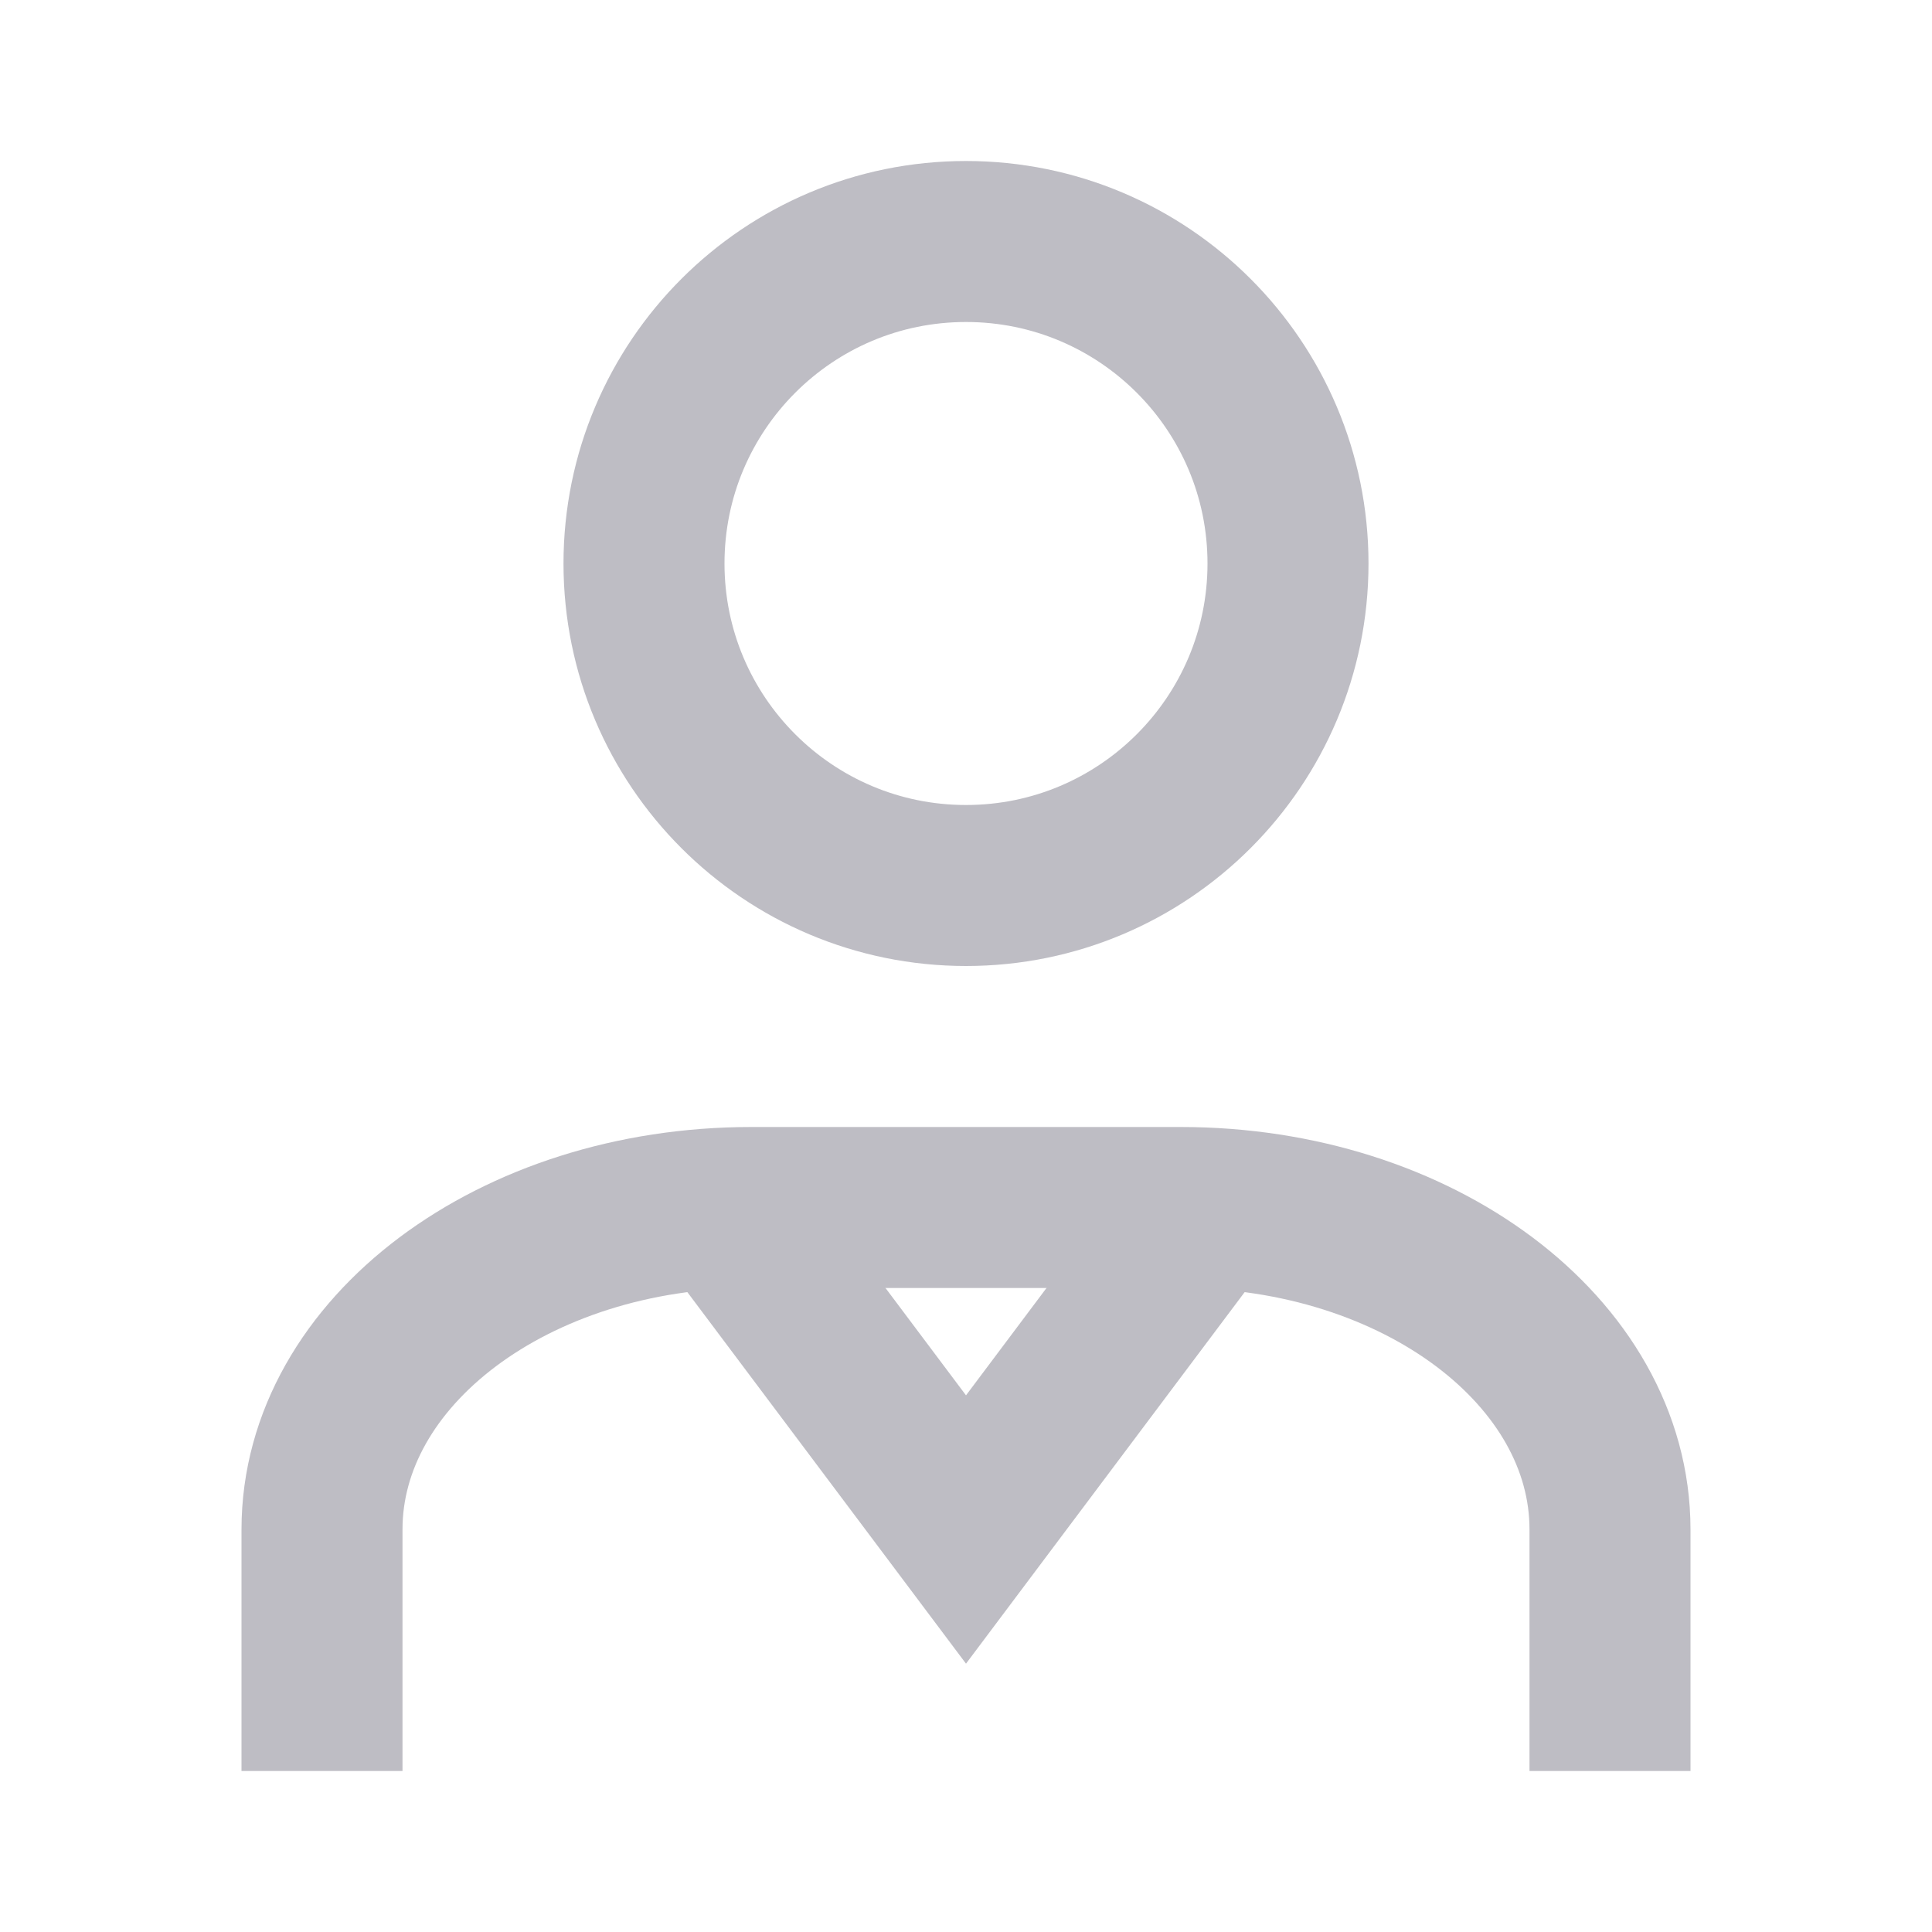
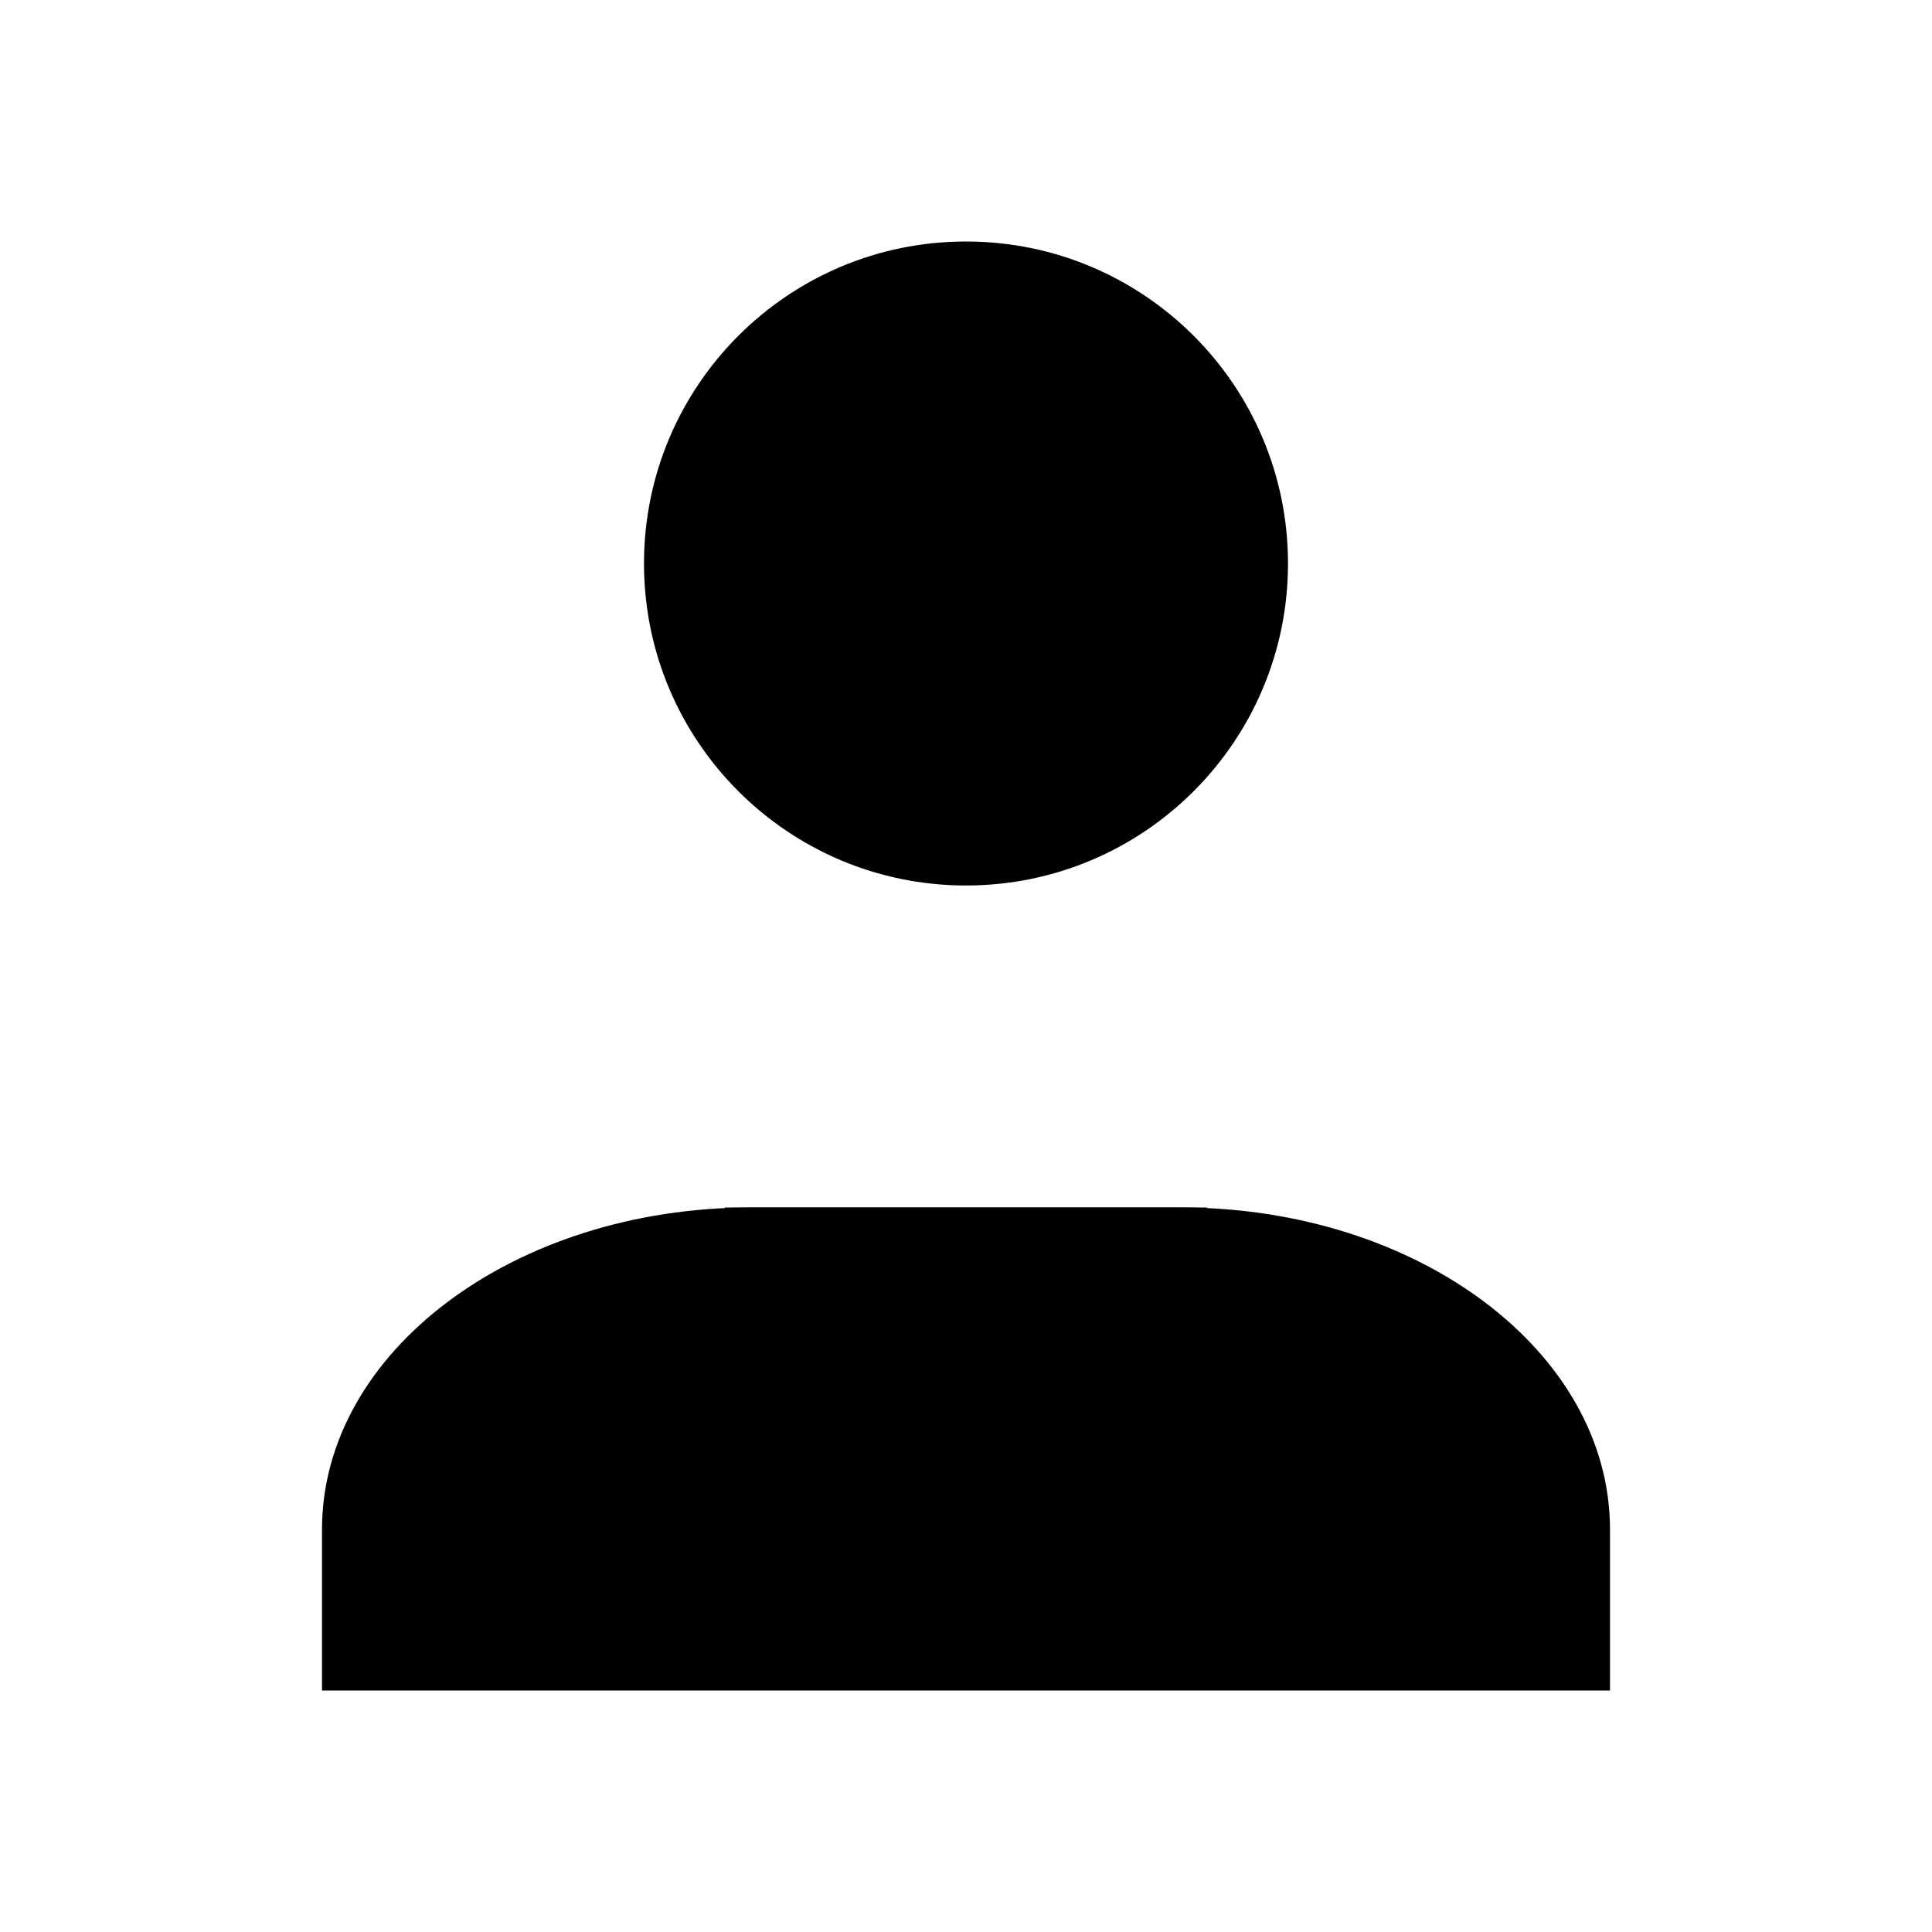
- <svg xmlns="http://www.w3.org/2000/svg" width="24" height="24" viewBox="0 0 24 24" fill="none">
-   <circle cx="12" cy="7" r="4" stroke="#BEBDC4" stroke-width="2" stroke-linecap="round" stroke-linejoin="round" />
-   <path d="M4 21V19C4 16.791 6.388 15 9.333 15H14.667C17.612 15 20 16.791 20 19V21" stroke="#BEBDC4" stroke-width="2" stroke-linecap="square" stroke-linejoin="round" />
-   <path d="M15 15L12 19L9 15" stroke="#BEBDC4" stroke-width="2" />
+ <svg xmlns="http://www.w3.org/2000/svg" width="24" height="24" viewBox="0 0 24 24" fill="current">
+   <circle cx="12" cy="7" r="4" stroke="current" stroke-width="2" stroke-linecap="round" stroke-linejoin="round" />
+   <path d="M4 21V19C4 16.791 6.388 15 9.333 15H14.667C17.612 15 20 16.791 20 19V21" stroke="current" stroke-width="2" stroke-linecap="square" stroke-linejoin="round" />
+   <path d="M15 15L12 19L9 15" stroke="current" stroke-width="2" />
</svg>
